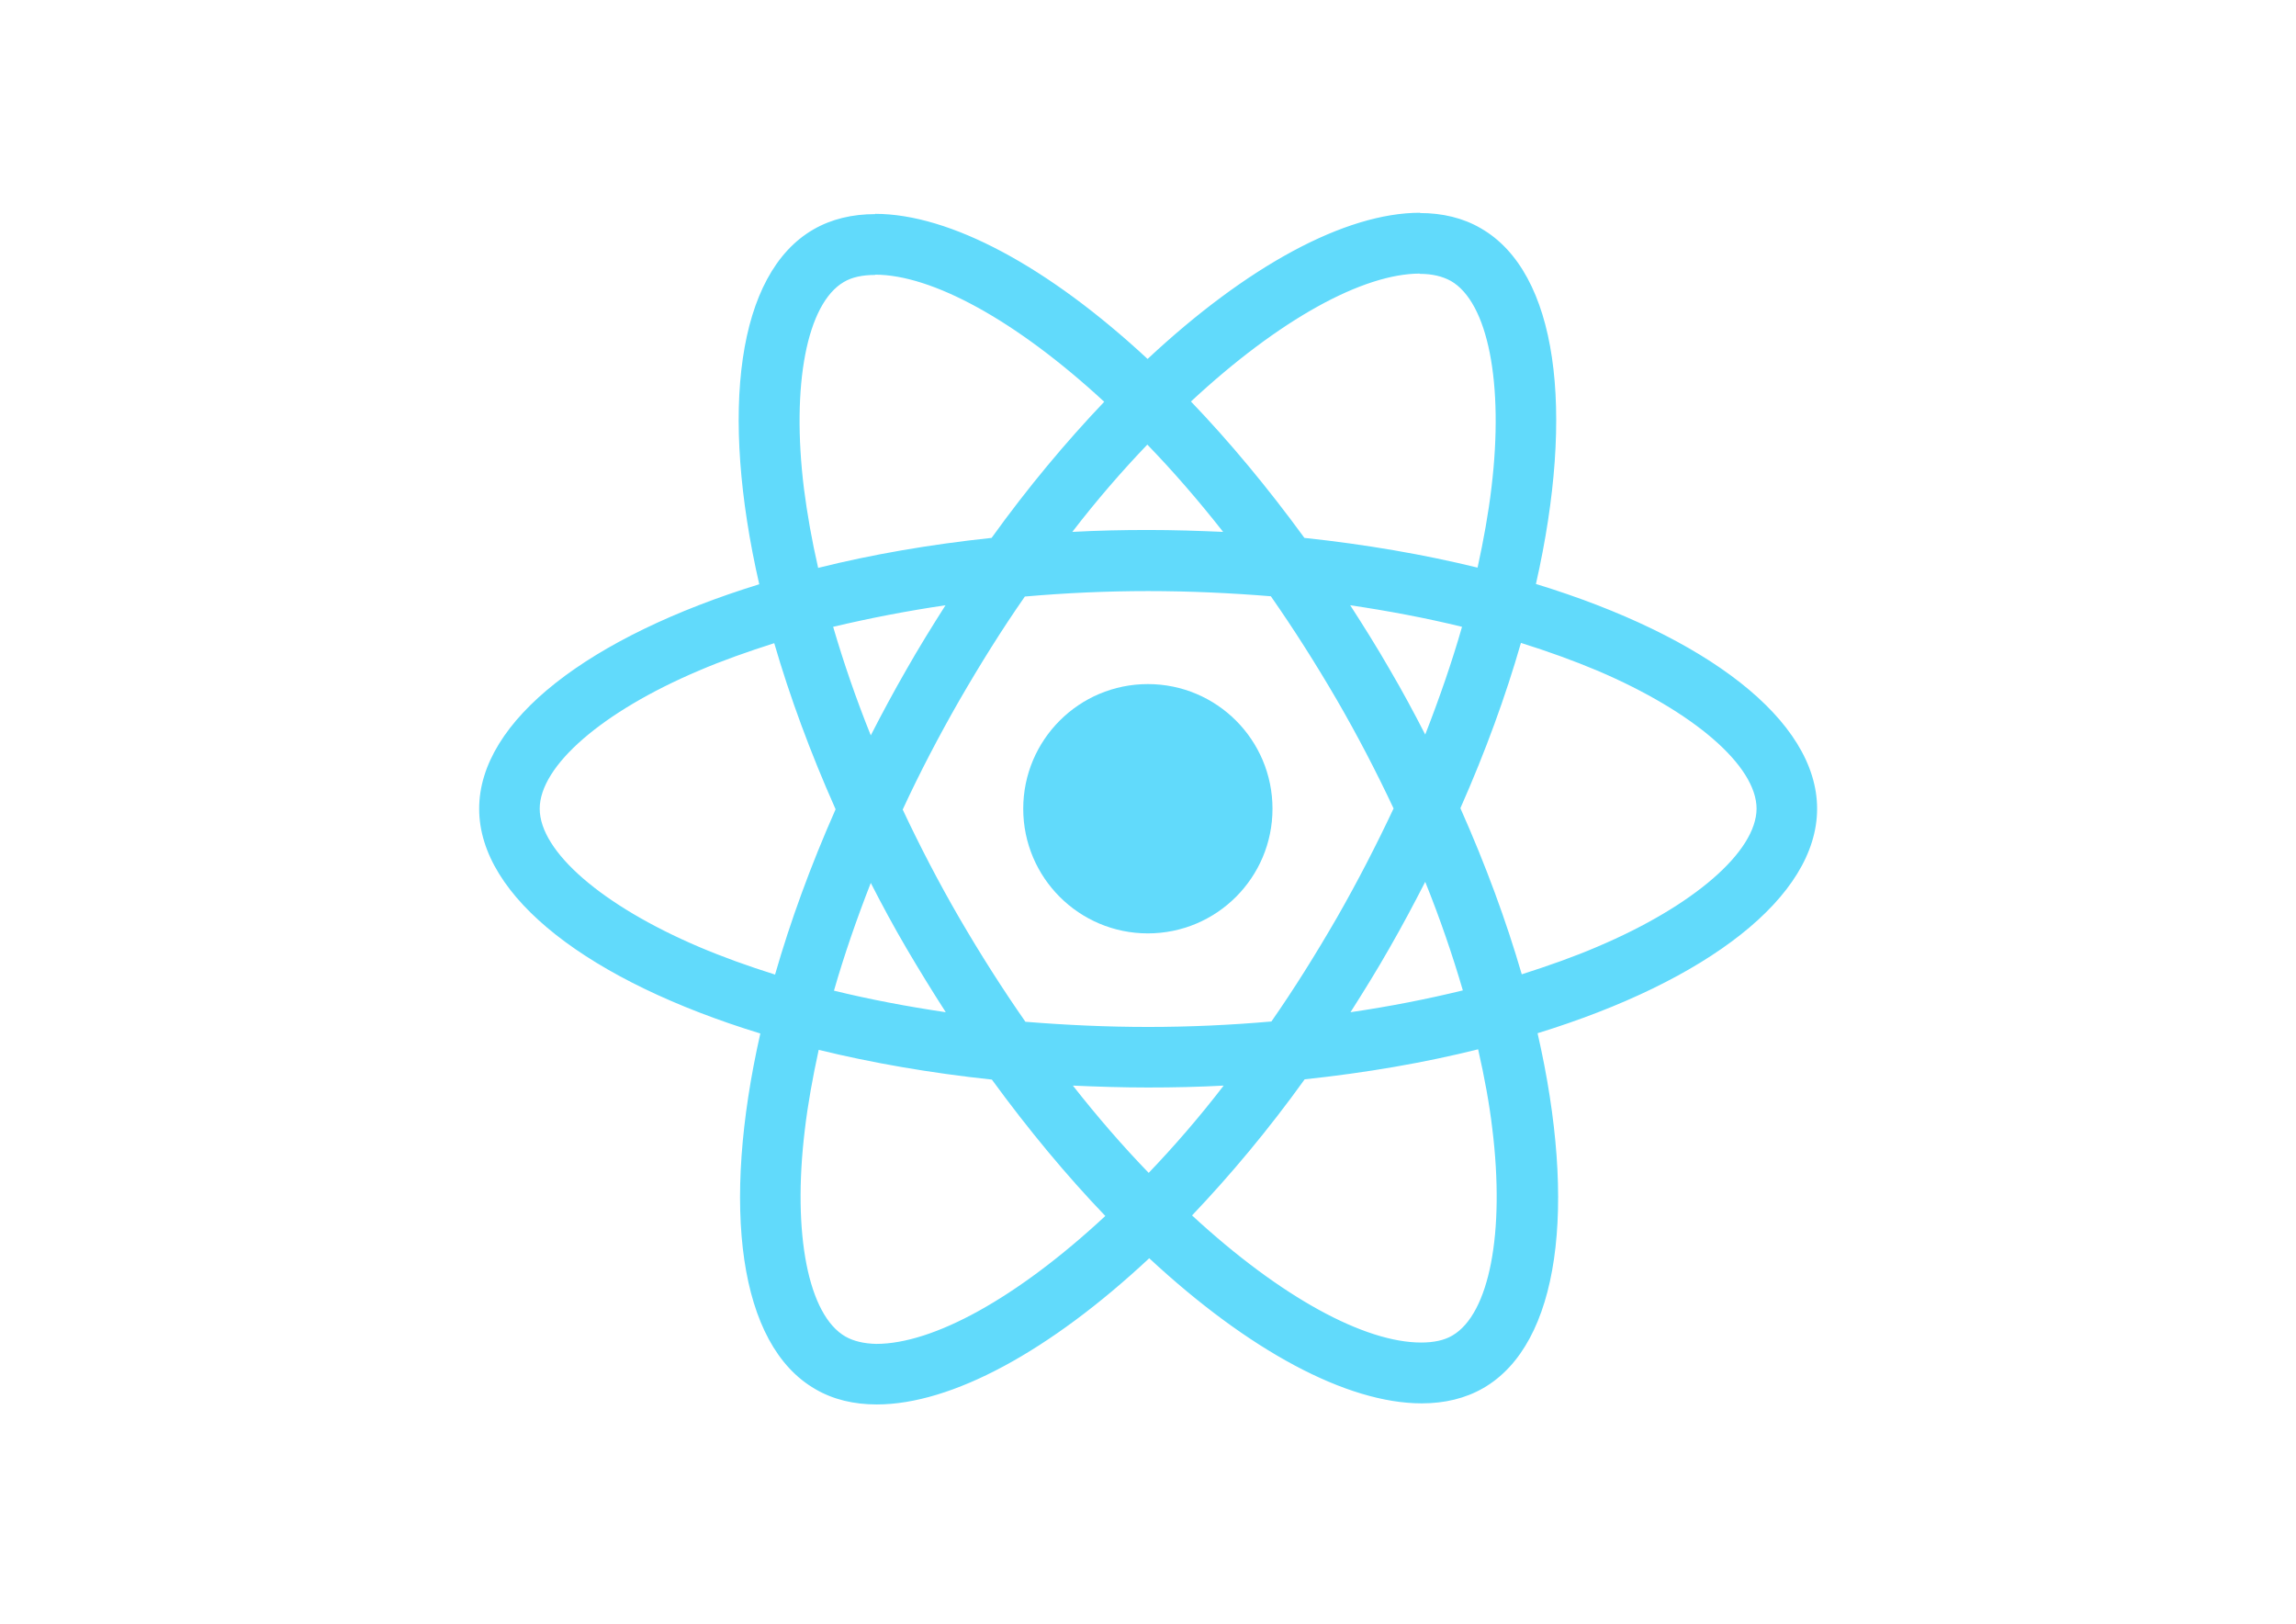
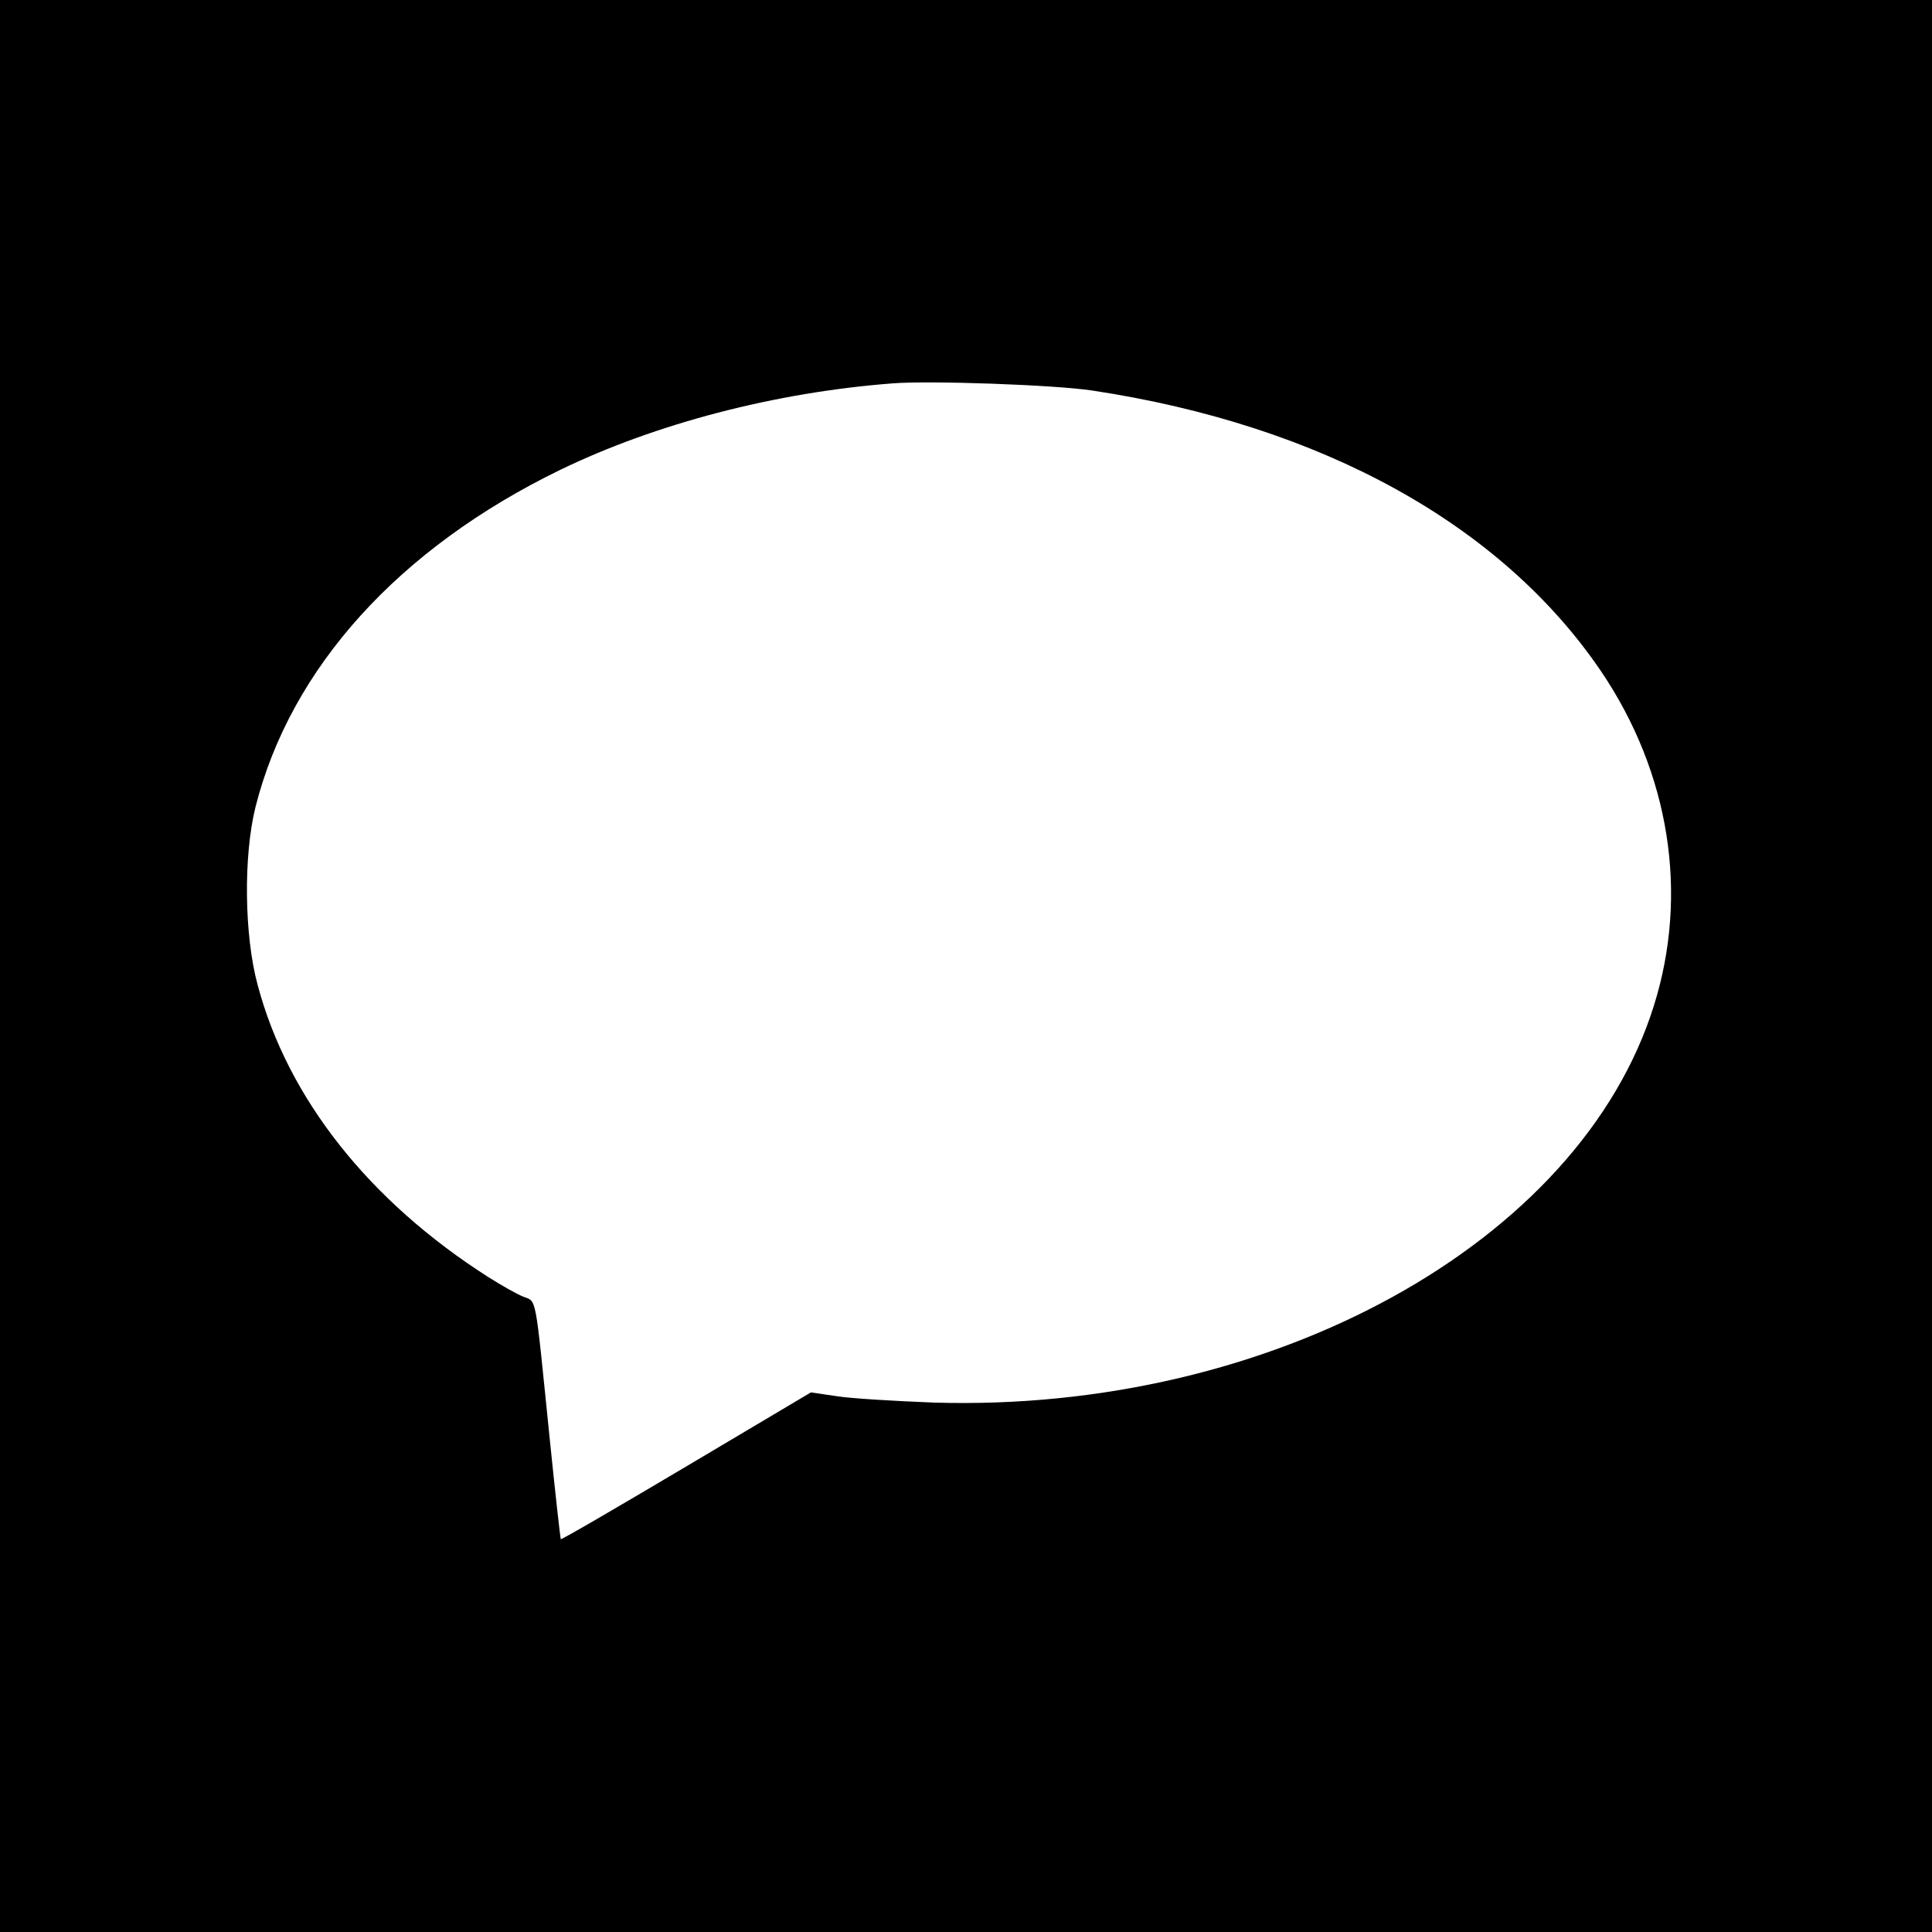
- <svg xmlns="http://www.w3.org/2000/svg" viewBox="0 0 841.9 595.3">
-   <g fill="#61DAFB">
-     <path d="M666.3 296.5c0-32.5-40.7-63.3-103.1-82.4 14.4-63.6 8-114.2-20.2-130.4-6.5-3.8-14.1-5.6-22.4-5.6v22.3c4.6 0 8.3.9 11.4 2.6 13.6 7.8 19.5 37.5 14.9 75.7-1.1 9.4-2.9 19.3-5.1 29.4-19.6-4.8-41-8.5-63.5-10.9-13.5-18.5-27.5-35.3-41.6-50 32.6-30.3 63.2-46.9 84-46.9V78c-27.5 0-63.5 19.6-99.9 53.6-36.4-33.8-72.4-53.2-99.9-53.2v22.3c20.7 0 51.4 16.5 84 46.6-14 14.7-28 31.4-41.3 49.9-22.6 2.4-44 6.1-63.6 11-2.3-10-4-19.7-5.2-29-4.7-38.2 1.1-67.9 14.6-75.8 3-1.8 6.9-2.6 11.5-2.6V78.5c-8.4 0-16 1.8-22.6 5.6-28.1 16.2-34.4 66.7-19.9 130.1-62.2 19.2-102.7 49.9-102.7 82.3 0 32.5 40.7 63.3 103.1 82.4-14.4 63.6-8 114.2 20.2 130.4 6.5 3.8 14.1 5.6 22.5 5.6 27.5 0 63.5-19.6 99.9-53.6 36.4 33.8 72.4 53.2 99.9 53.2 8.4 0 16-1.8 22.6-5.6 28.1-16.2 34.4-66.7 19.9-130.1 62-19.1 102.5-49.9 102.5-82.3zm-130.2-66.7c-3.7 12.9-8.3 26.2-13.5 39.5-4.1-8-8.4-16-13.1-24-4.6-8-9.5-15.8-14.4-23.4 14.2 2.1 27.9 4.7 41 7.9zm-45.8 106.5c-7.8 13.5-15.8 26.3-24.1 38.2-14.9 1.3-30 2-45.2 2-15.1 0-30.2-.7-45-1.9-8.3-11.9-16.4-24.6-24.2-38-7.6-13.1-14.5-26.4-20.8-39.8 6.2-13.4 13.2-26.8 20.7-39.9 7.8-13.5 15.8-26.3 24.1-38.2 14.9-1.3 30-2 45.2-2 15.1 0 30.2.7 45 1.9 8.3 11.9 16.4 24.6 24.2 38 7.6 13.1 14.5 26.4 20.8 39.8-6.3 13.4-13.2 26.8-20.7 39.9zm32.3-13c5.4 13.4 10 26.8 13.8 39.8-13.1 3.2-26.9 5.9-41.2 8 4.9-7.7 9.8-15.6 14.4-23.7 4.6-8 8.9-16.1 13-24.1zM421.2 430c-9.3-9.6-18.6-20.3-27.8-32 9 .4 18.2.7 27.5.7 9.4 0 18.7-.2 27.8-.7-9 11.7-18.3 22.4-27.5 32zm-74.4-58.9c-14.2-2.1-27.9-4.7-41-7.9 3.7-12.9 8.3-26.2 13.5-39.5 4.1 8 8.4 16 13.1 24 4.7 8 9.5 15.8 14.4 23.4zM420.7 163c9.3 9.6 18.6 20.3 27.8 32-9-.4-18.2-.7-27.5-.7-9.4 0-18.7.2-27.8.7 9-11.7 18.3-22.4 27.5-32zm-74 58.9c-4.9 7.7-9.8 15.6-14.4 23.7-4.6 8-8.9 16-13 24-5.4-13.4-10-26.8-13.8-39.8 13.1-3.1 26.9-5.8 41.2-7.9zm-90.5 125.2c-35.4-15.1-58.3-34.9-58.3-50.6 0-15.7 22.9-35.6 58.3-50.6 8.6-3.7 18-7 27.7-10.1 5.7 19.6 13.2 40 22.5 60.9-9.2 20.8-16.6 41.1-22.2 60.6-9.9-3.1-19.3-6.5-28-10.2zM310 490c-13.6-7.8-19.5-37.5-14.9-75.7 1.1-9.4 2.9-19.3 5.1-29.4 19.6 4.8 41 8.5 63.5 10.9 13.5 18.5 27.5 35.3 41.6 50-32.6 30.3-63.2 46.9-84 46.9-4.5-.1-8.3-1-11.3-2.7zm237.2-76.2c4.7 38.2-1.1 67.9-14.6 75.8-3 1.8-6.9 2.6-11.5 2.6-20.7 0-51.4-16.5-84-46.6 14-14.7 28-31.4 41.3-49.9 22.6-2.4 44-6.1 63.6-11 2.3 10.1 4.1 19.8 5.2 29.1zm38.5-66.7c-8.6 3.7-18 7-27.7 10.1-5.7-19.6-13.2-40-22.5-60.9 9.2-20.8 16.6-41.1 22.2-60.6 9.9 3.1 19.3 6.5 28.1 10.2 35.4 15.1 58.3 34.9 58.3 50.6-.1 15.7-23 35.6-58.4 50.6zM320.8 78.4z" />
-     <circle cx="420.9" cy="296.5" r="45.7" />
-     <path d="M520.5 78.1z" />
+ <svg xmlns="http://www.w3.org/2000/svg" version="1.0" width="512pt" height="512pt" viewBox="0 0 512 512" preserveAspectRatio="xMidYMid meet">
+   <g transform="translate(0,512) scale(0.1,-0.1)" fill="#000000" stroke="none">
+     <path d="M0 2560 l0 -2560 2560 0 2560 0 0 2560 0 2560 -2560 0 -2560 0 0 -2560z m2895 1525 c608 -92 1084 -355 1348 -744 182 -269 233 -590 140 -886 -196 -628 -1013 -1079 -1908 -1052 -104 4 -221 11 -258 17 l-68 10 -330 -196 c-182 -108 -331 -195 -333 -193 -1 2 -15 126 -30 274 -39 383 -33 354 -70 369 -17 7 -58 30 -91 51 -317 202 -532 474 -612 774 -36 132 -38 343 -6 472 93 369 380 686 808 894 252 122 568 205 880 229 99 8 432 -4 530 -19z" />
  </g>
</svg>
